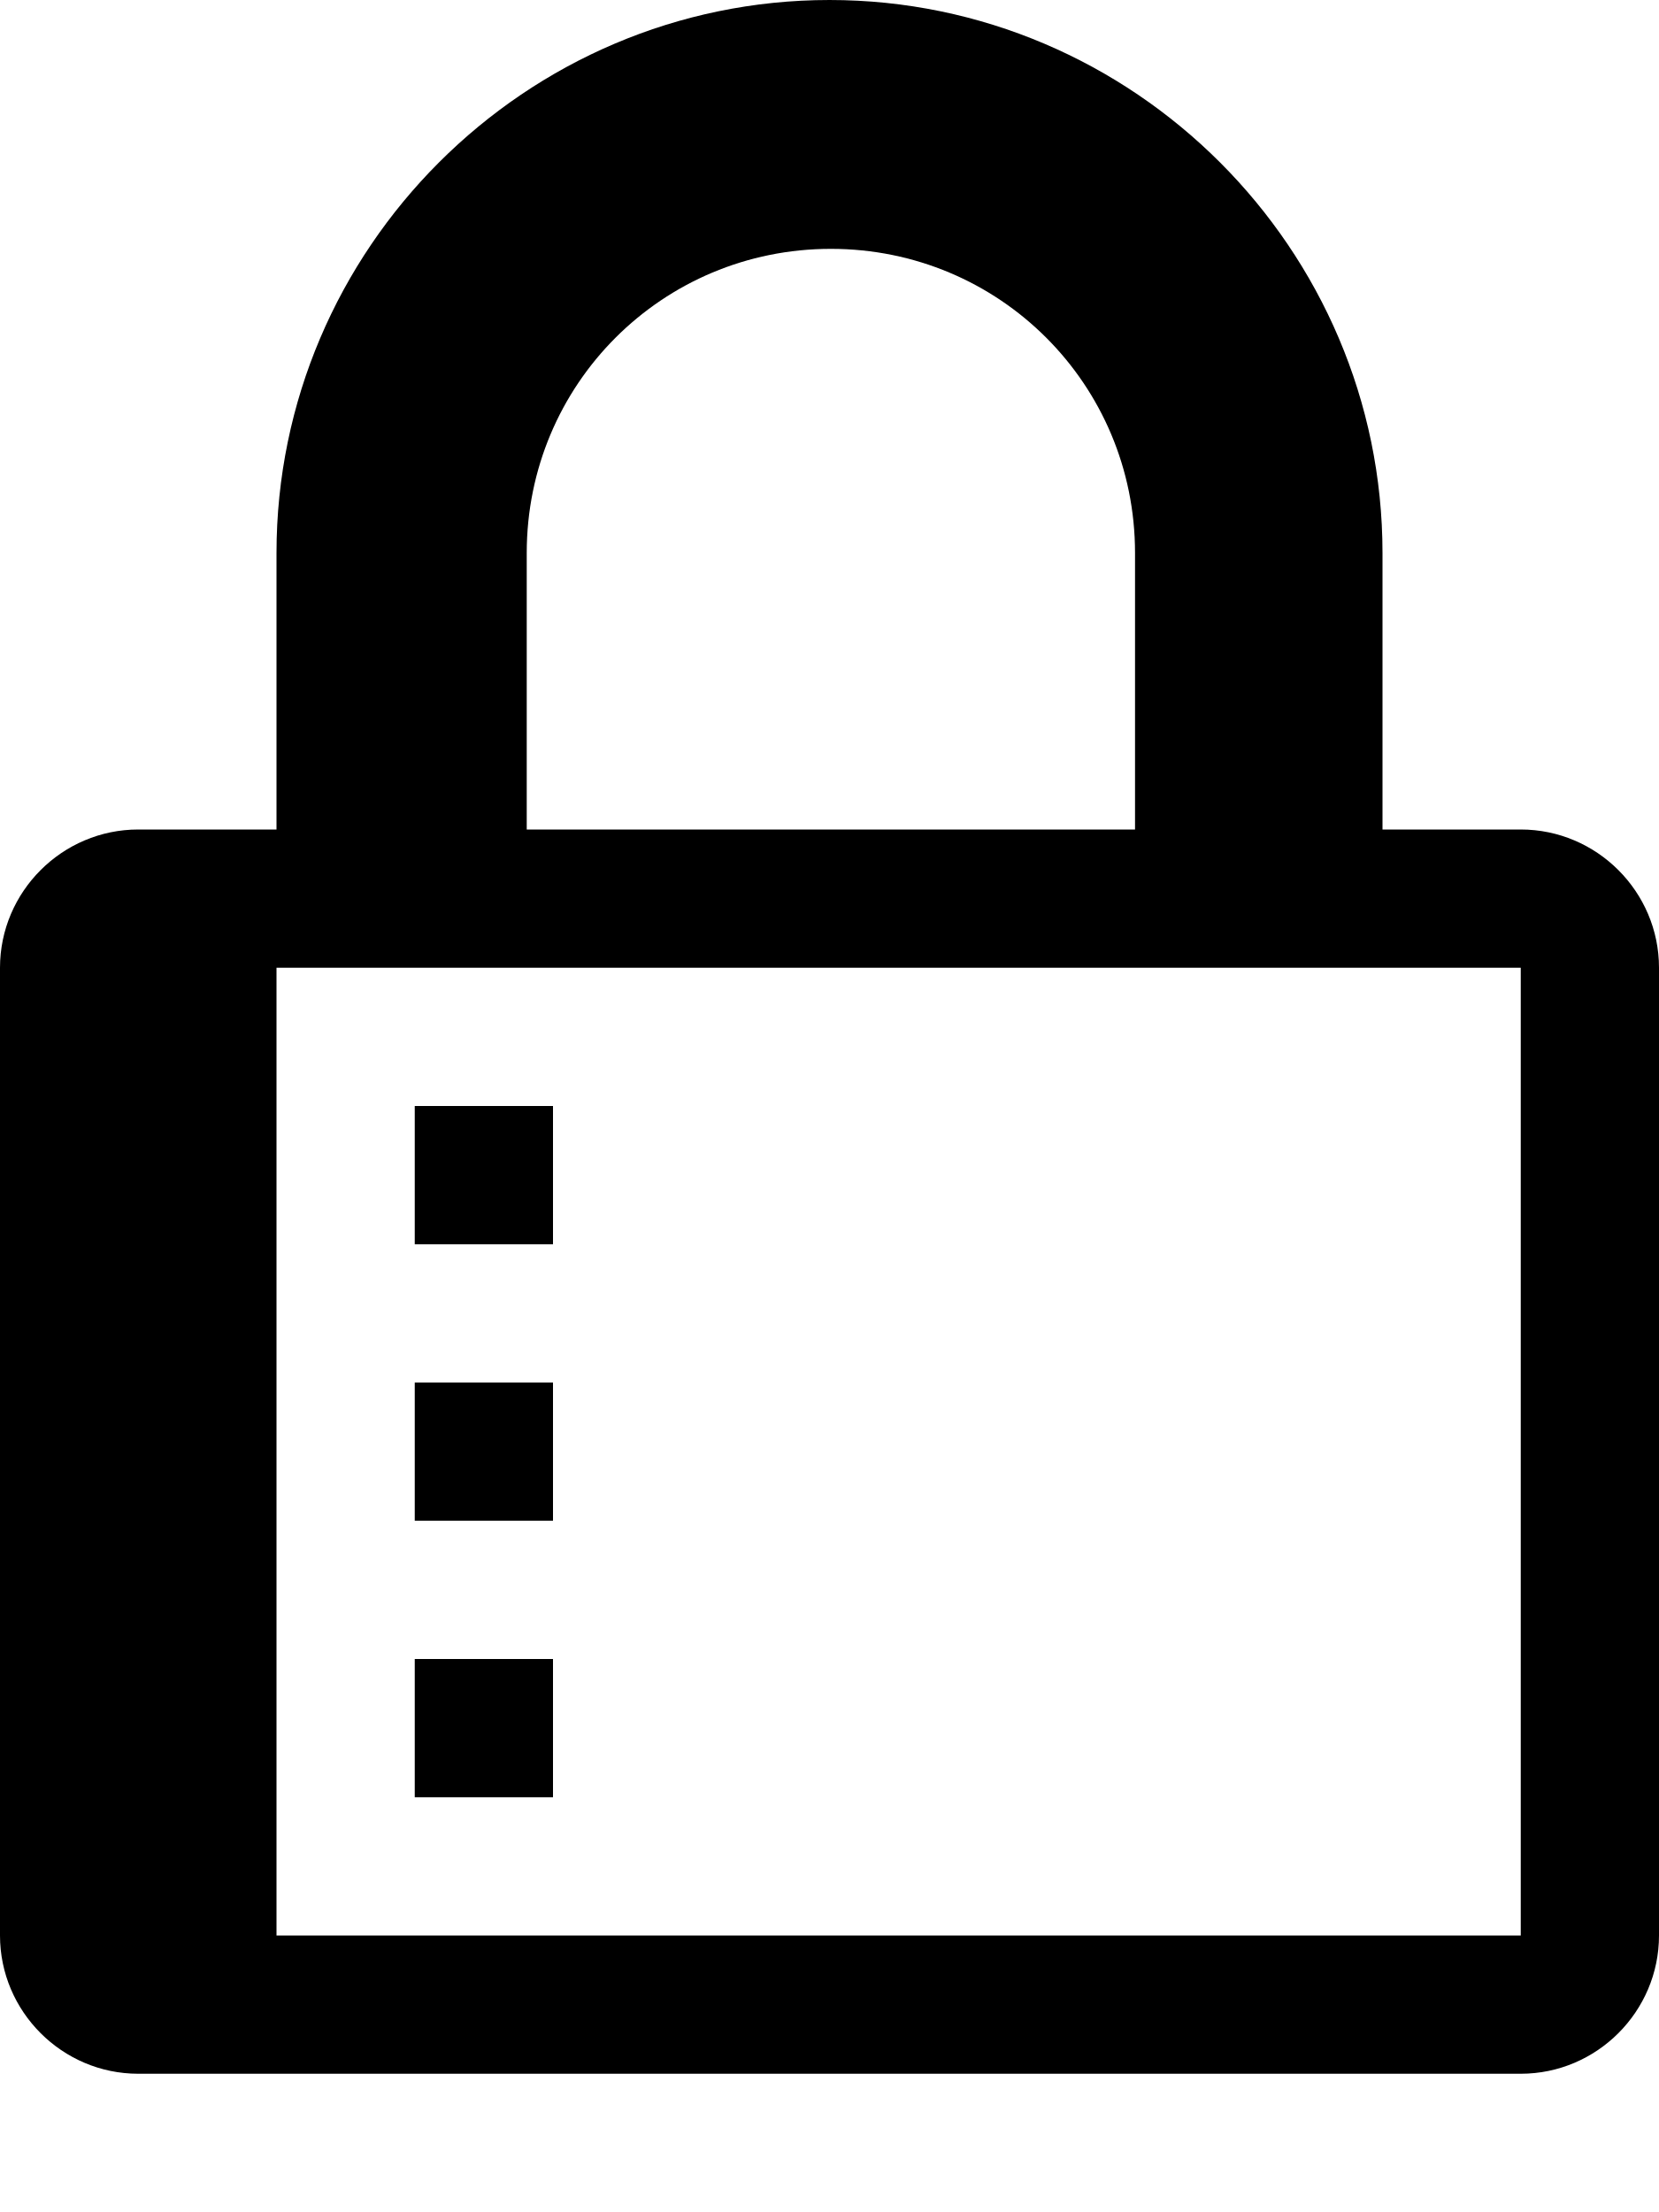
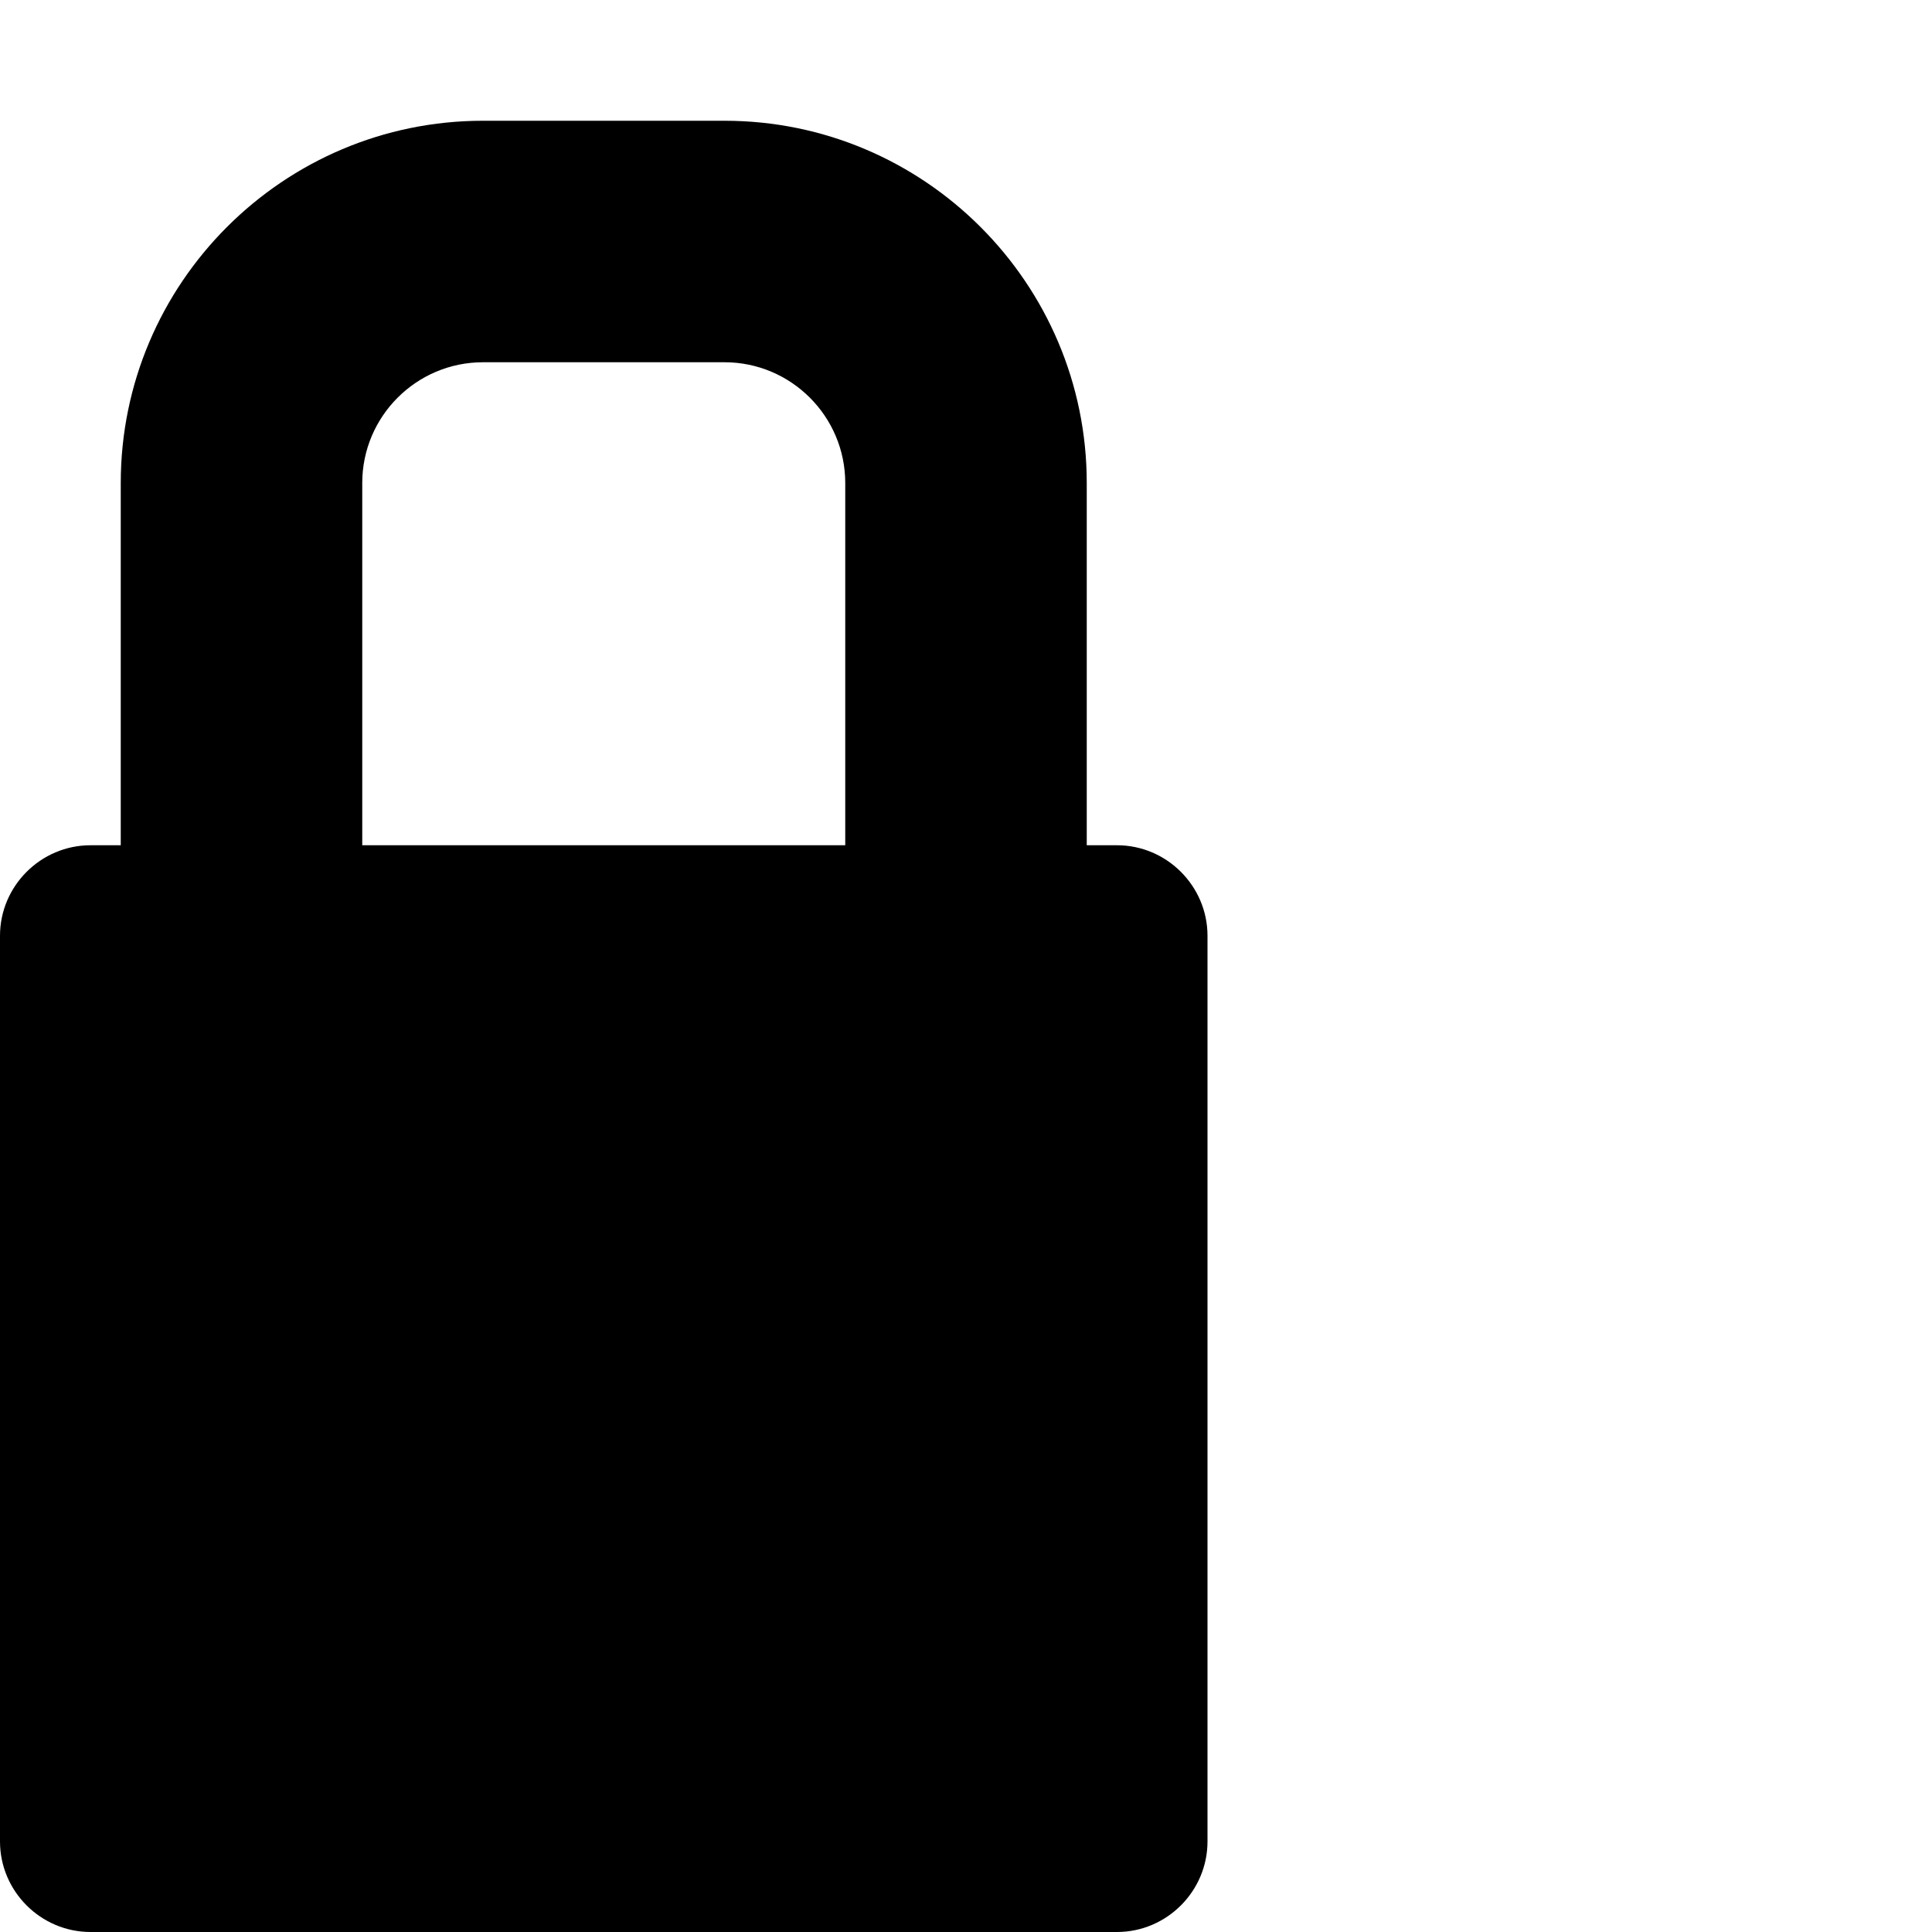
- <svg xmlns="http://www.w3.org/2000/svg" width="12" height="16" viewBox="0 0 12 16">
-   <path fill-rule="evenodd" d="M4 13H3v-1h1v1zm8-6v7c0 .55-.45 1-1 1H1c-.55 0-1-.45-1-1V7c0-.55.45-1 1-1h1V4c0-2.2 1.8-4 4-4s4 1.8 4 4v2h1c.55 0 1 .45 1 1zM3.8 6h4.41V4c0-1.22-.98-2.2-2.2-2.2-1.22 0-2.2.98-2.2 2.2v2H3.8zM11 7H2v7h9V7zM4 8H3v1h1V8zm0 2H3v1h1v-1z" />
+ <svg xmlns="http://www.w3.org/2000/svg" version="1.1" width="32" height="32" viewBox="0 0 32 32">
+   <path d="M18.5 14h-0.5v-6c0-3.308-2.692-6-6-6h-4c-3.308 0-6 2.692-6 6v6h-0.5c-0.825 0-1.5 0.675-1.5 1.5v15c0 0.825 0.675 1.5 1.5 1.5h17c0.825 0 1.5-0.675 1.5-1.5v-15c0-0.825-0.675-1.5-1.5-1.5zM6 8c0-1.103 0.897-2 2-2h4c1.103 0 2 0.897 2 2v6h-8v-6z" />
</svg>
